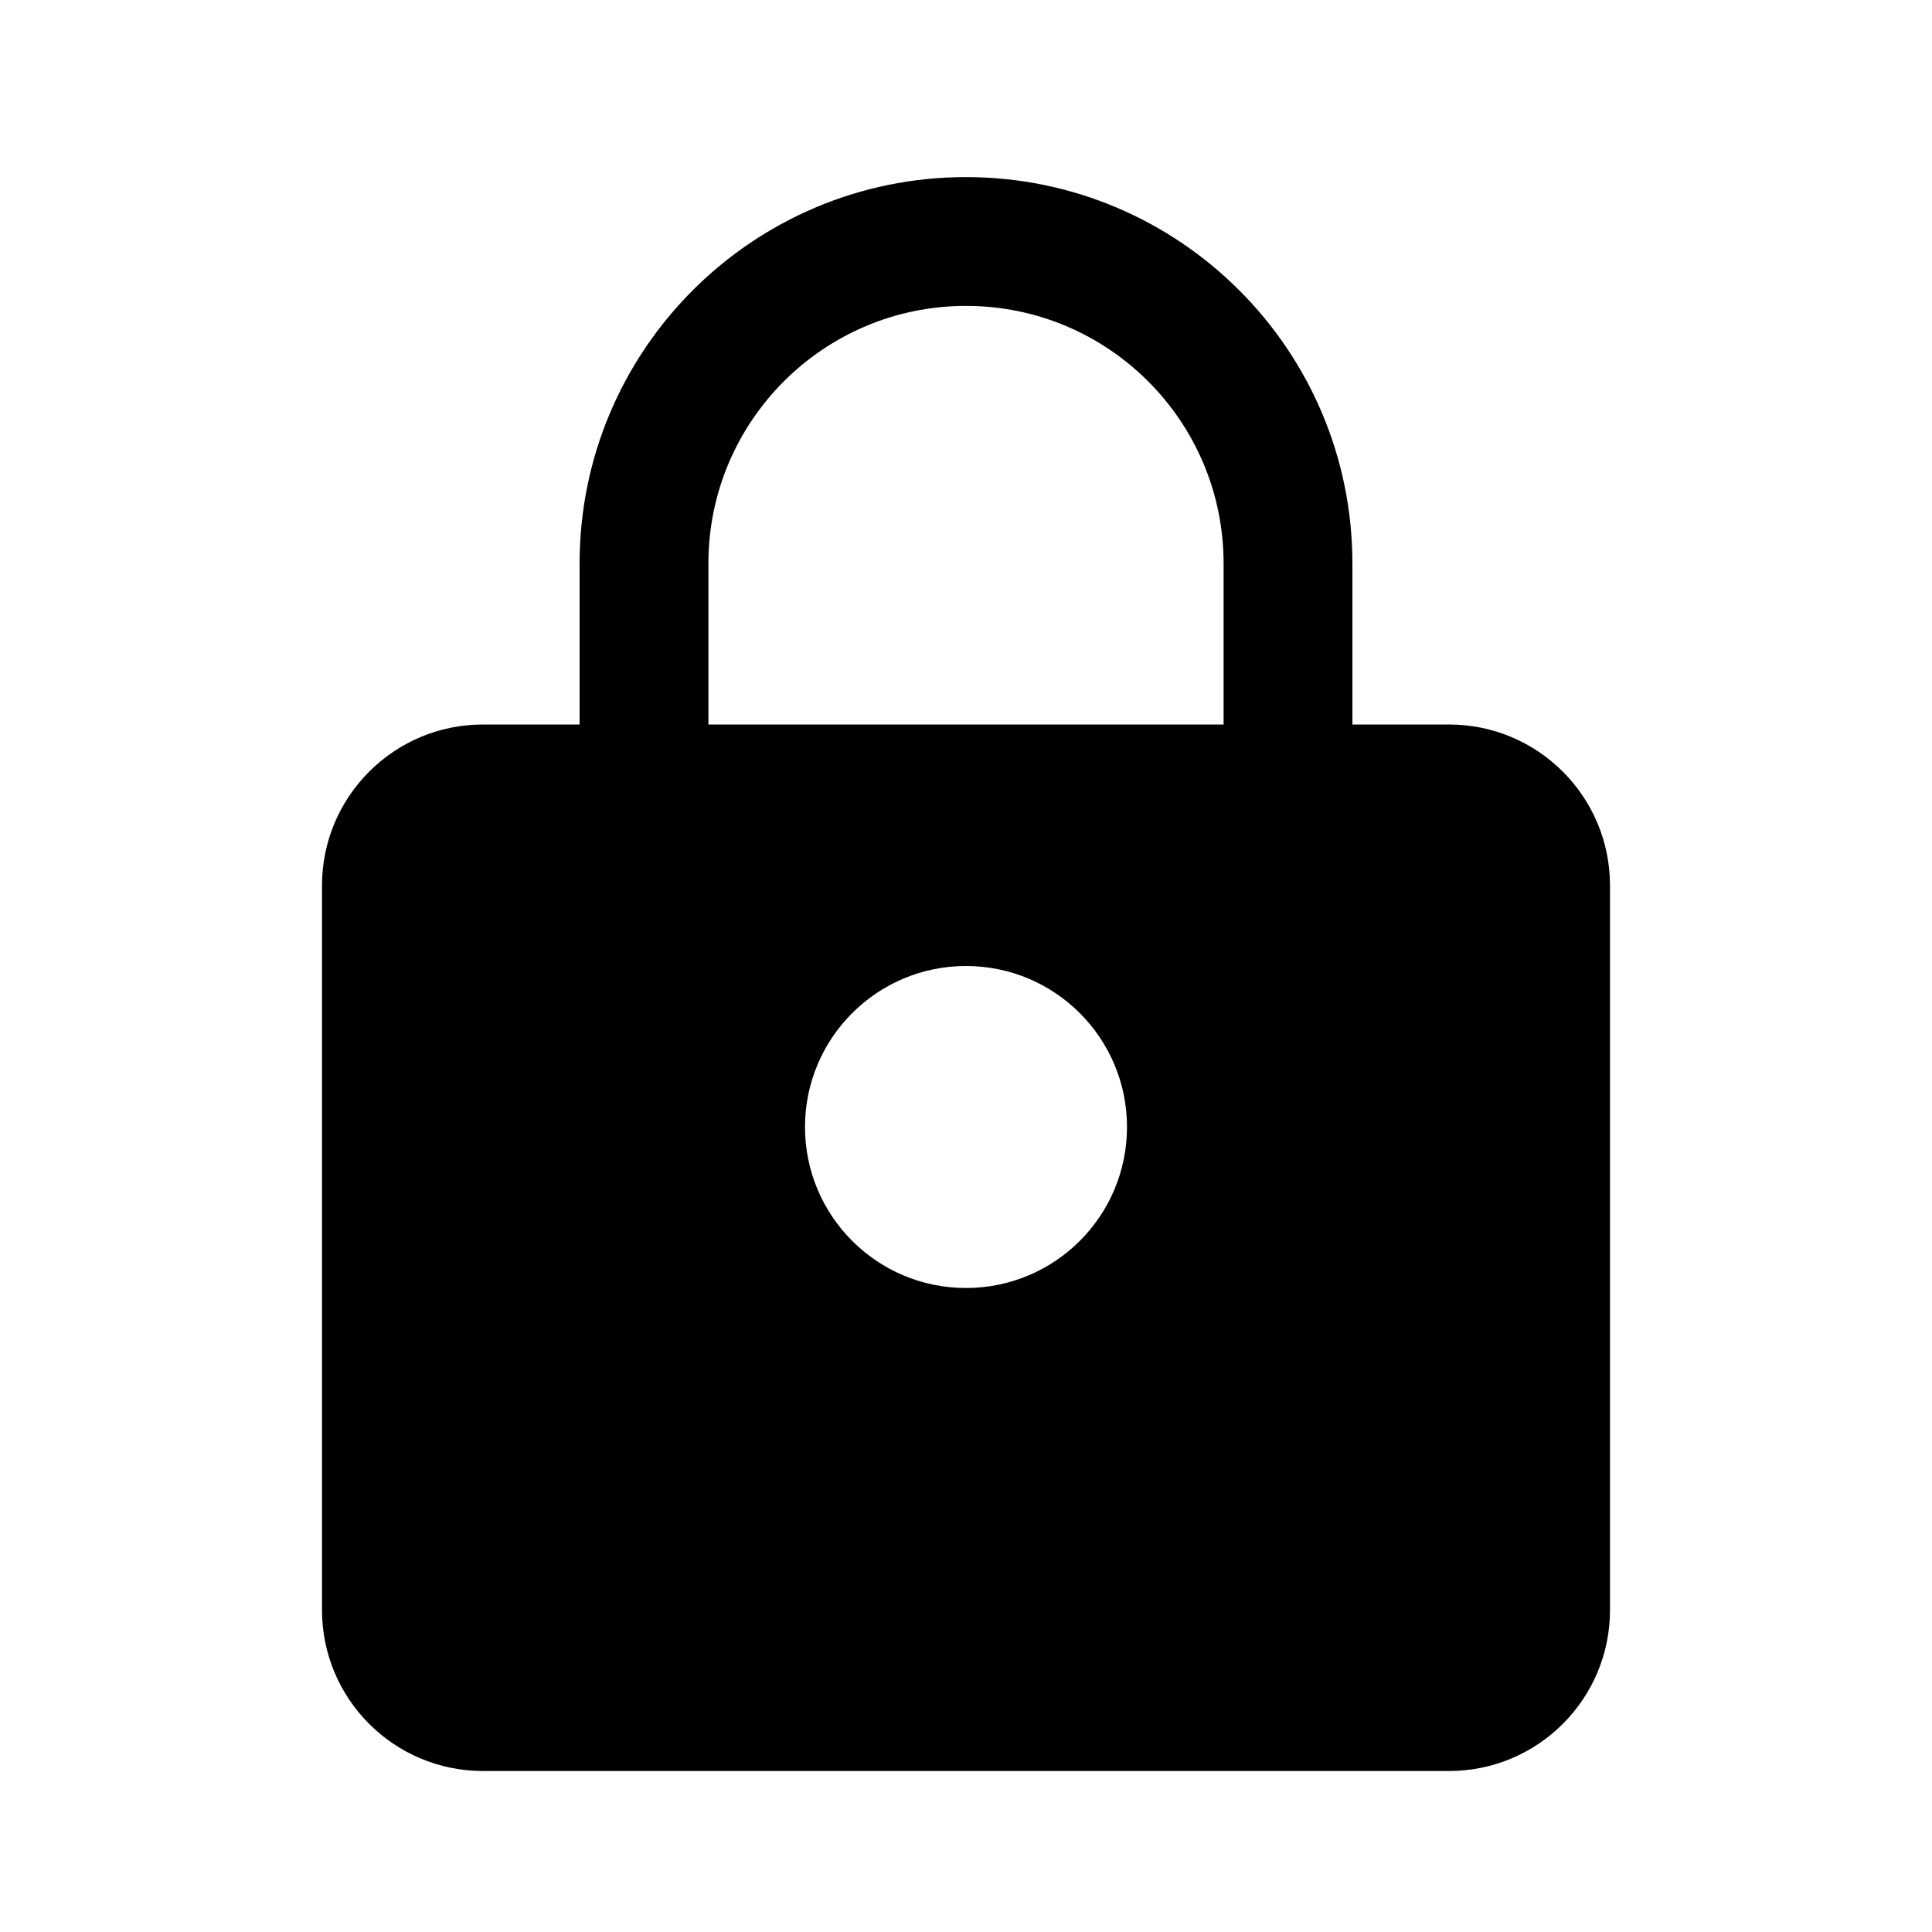
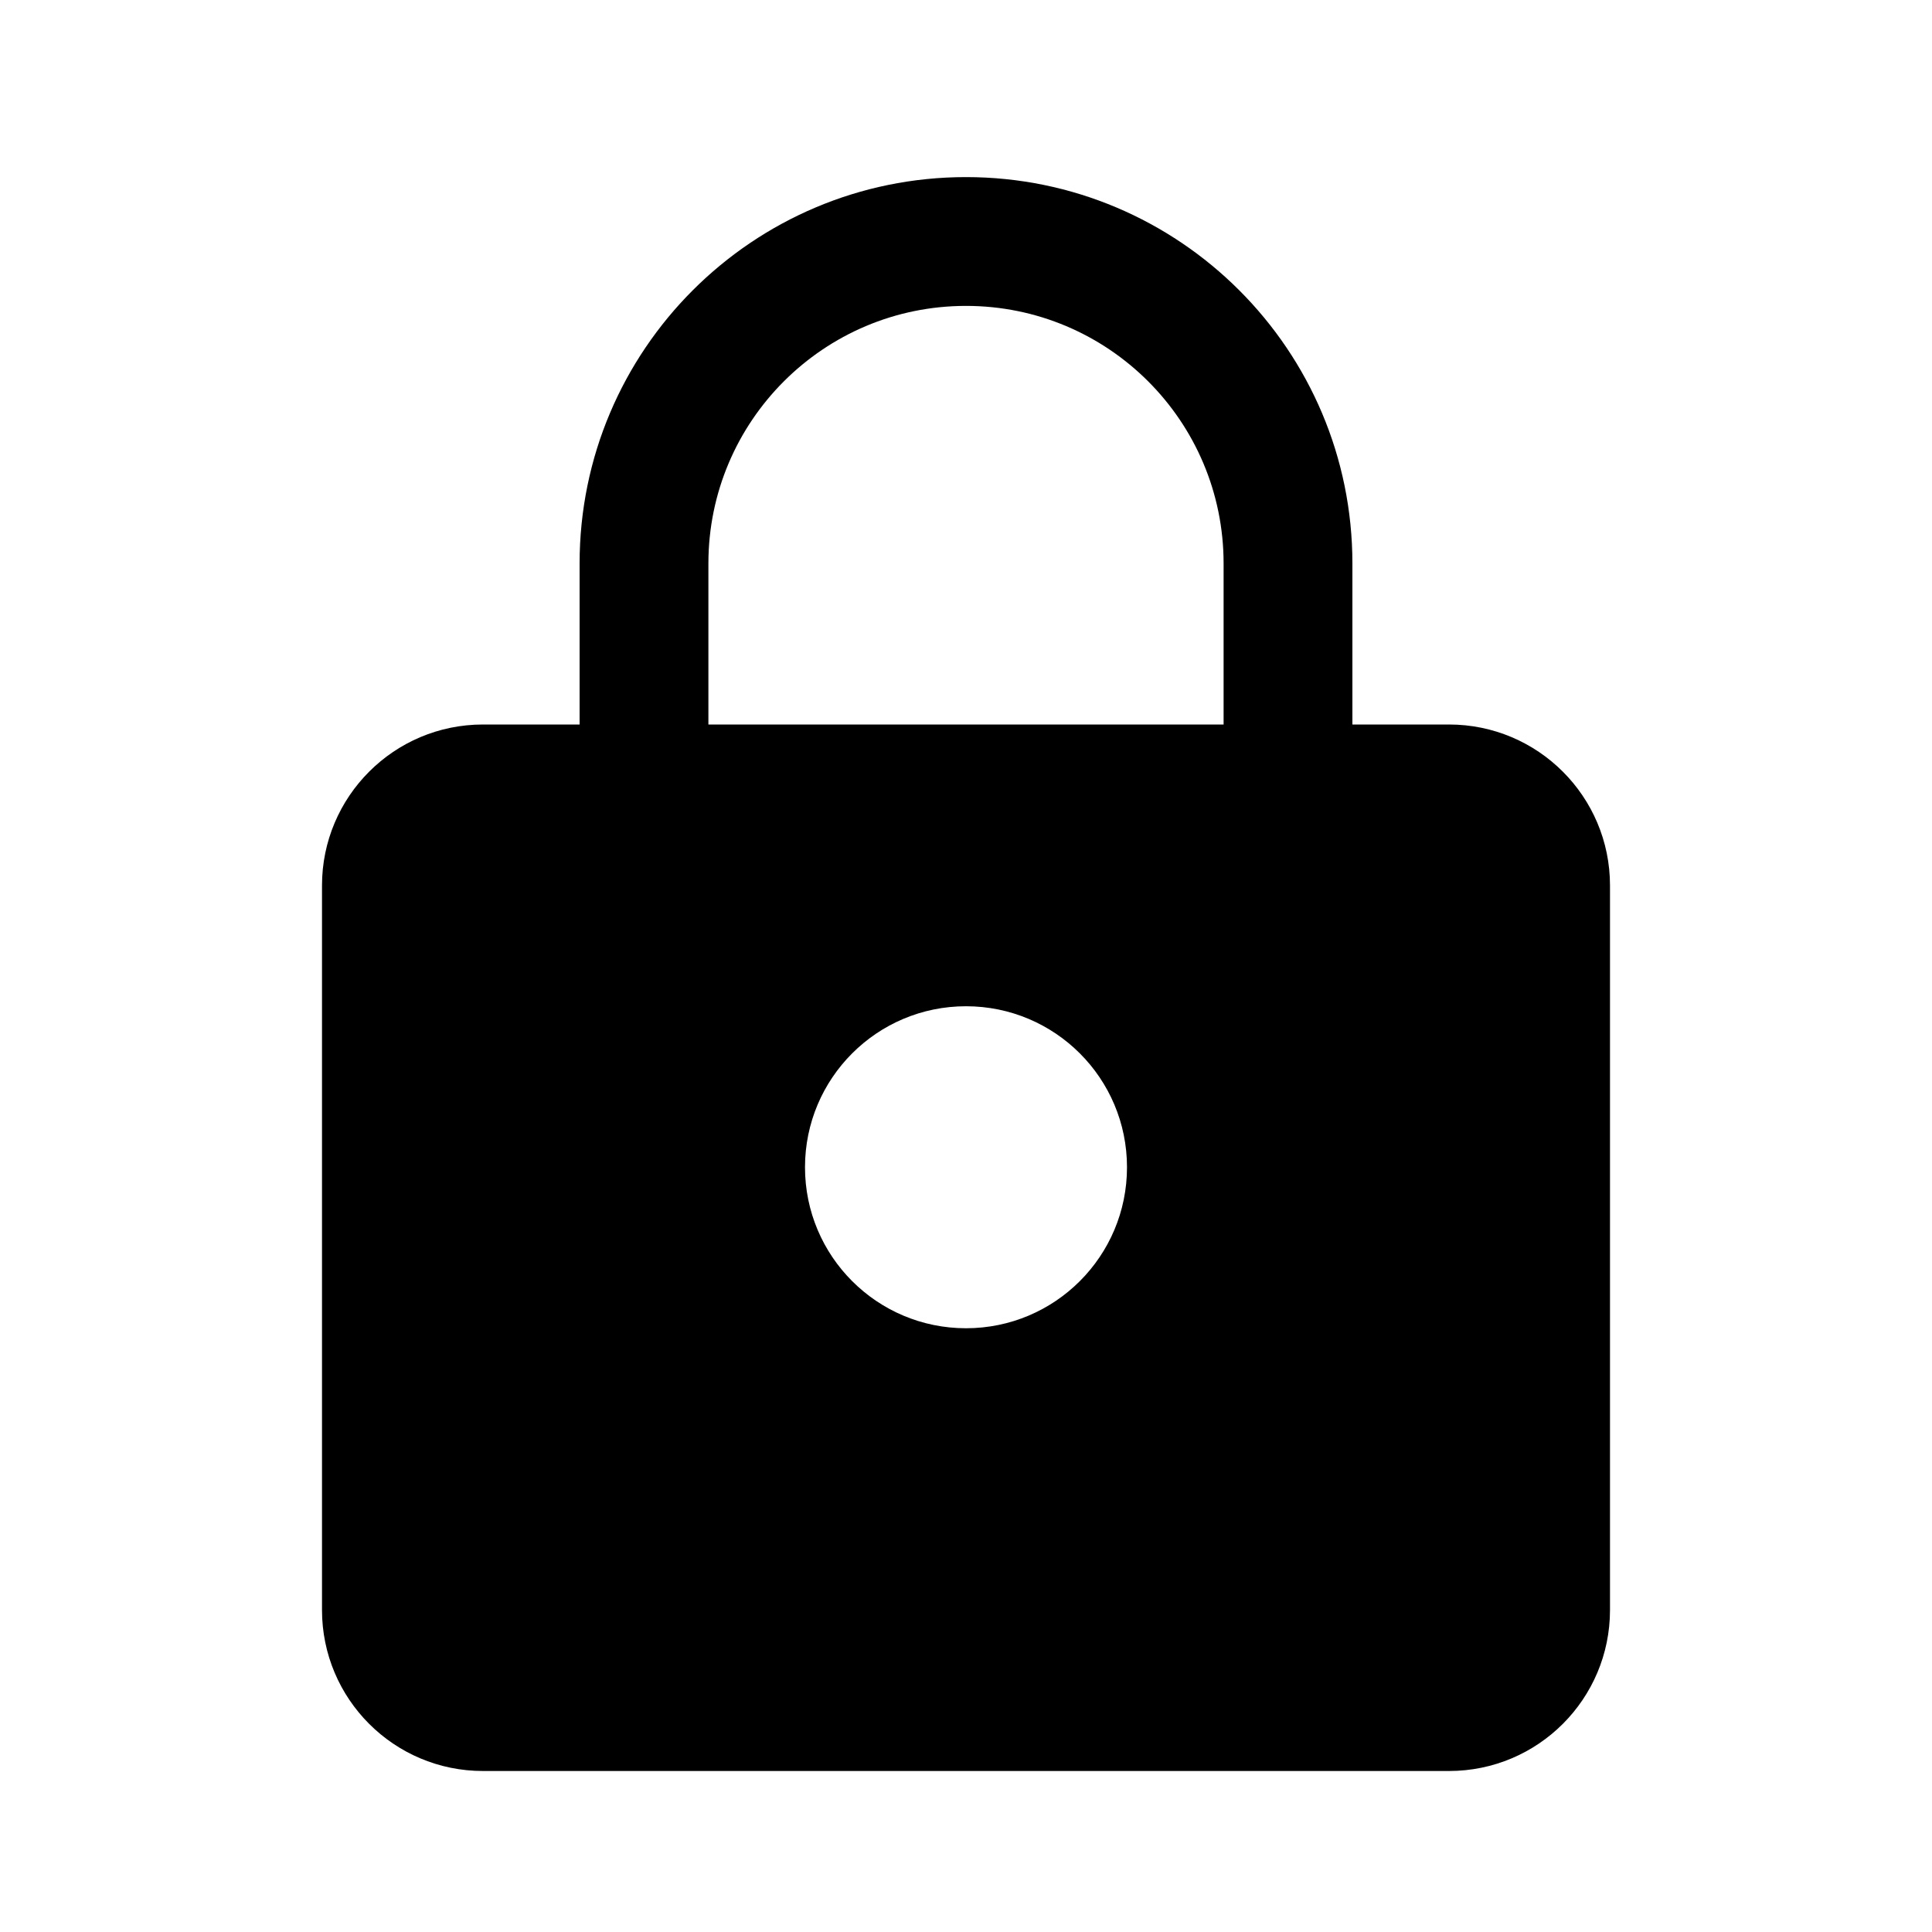
<svg xmlns="http://www.w3.org/2000/svg" width="24" height="24" viewBox="0 0 24 24" fill="none" data-karrot-ui-icon="true">
-   <path fill-rule="evenodd" clip-rule="evenodd" d="M12 2.2C9.349 2.2 7.2 4.349 7.2 7V9H6C4.895 9 4 9.896 4 11V20C4 21.105 4.895 22 6 22H18C19.105 22 20 21.105 20 20V11C20 9.896 19.105 9 18 9H16.8V7C16.8 4.349 14.651 2.2 12 2.2ZM15.2 9V7C15.2 5.233 13.768 3.8 12 3.8C10.233 3.8 8.8 5.233 8.8 7V9H15.2ZM14 14C14 15.105 13.105 16 12 16C10.895 16 10 15.105 10 14C10 12.896 10.895 12 12 12C13.105 12 14 12.896 14 14Z" fill="currentColor" />
+   <path fill-rule="evenodd" clip-rule="evenodd" d="M12 2.2C9.349 2.2 7.2 4.349 7.2 7V9H6C4.895 9 4 9.896 4 11V20C4 21.105 4.895 22 6 22H18C19.105 22 20 21.105 20 20V11C20 9.896 19.105 9 18 9H16.8V7C16.8 4.349 14.651 2.2 12 2.2ZM15.2 9V7C15.2 5.233 13.768 3.8 12 3.8C10.233 3.8 8.8 5.233 8.8 7V9H15.2ZM14 14.5C14 15.605 13.105 16.5 12 16.5C10.895 16.5 10 15.605 10 14.5C10 13.395 10.895 12.5 12 12.5C13.105 12.5 14 13.395 14 14.5Z" fill="currentColor" />
</svg>
